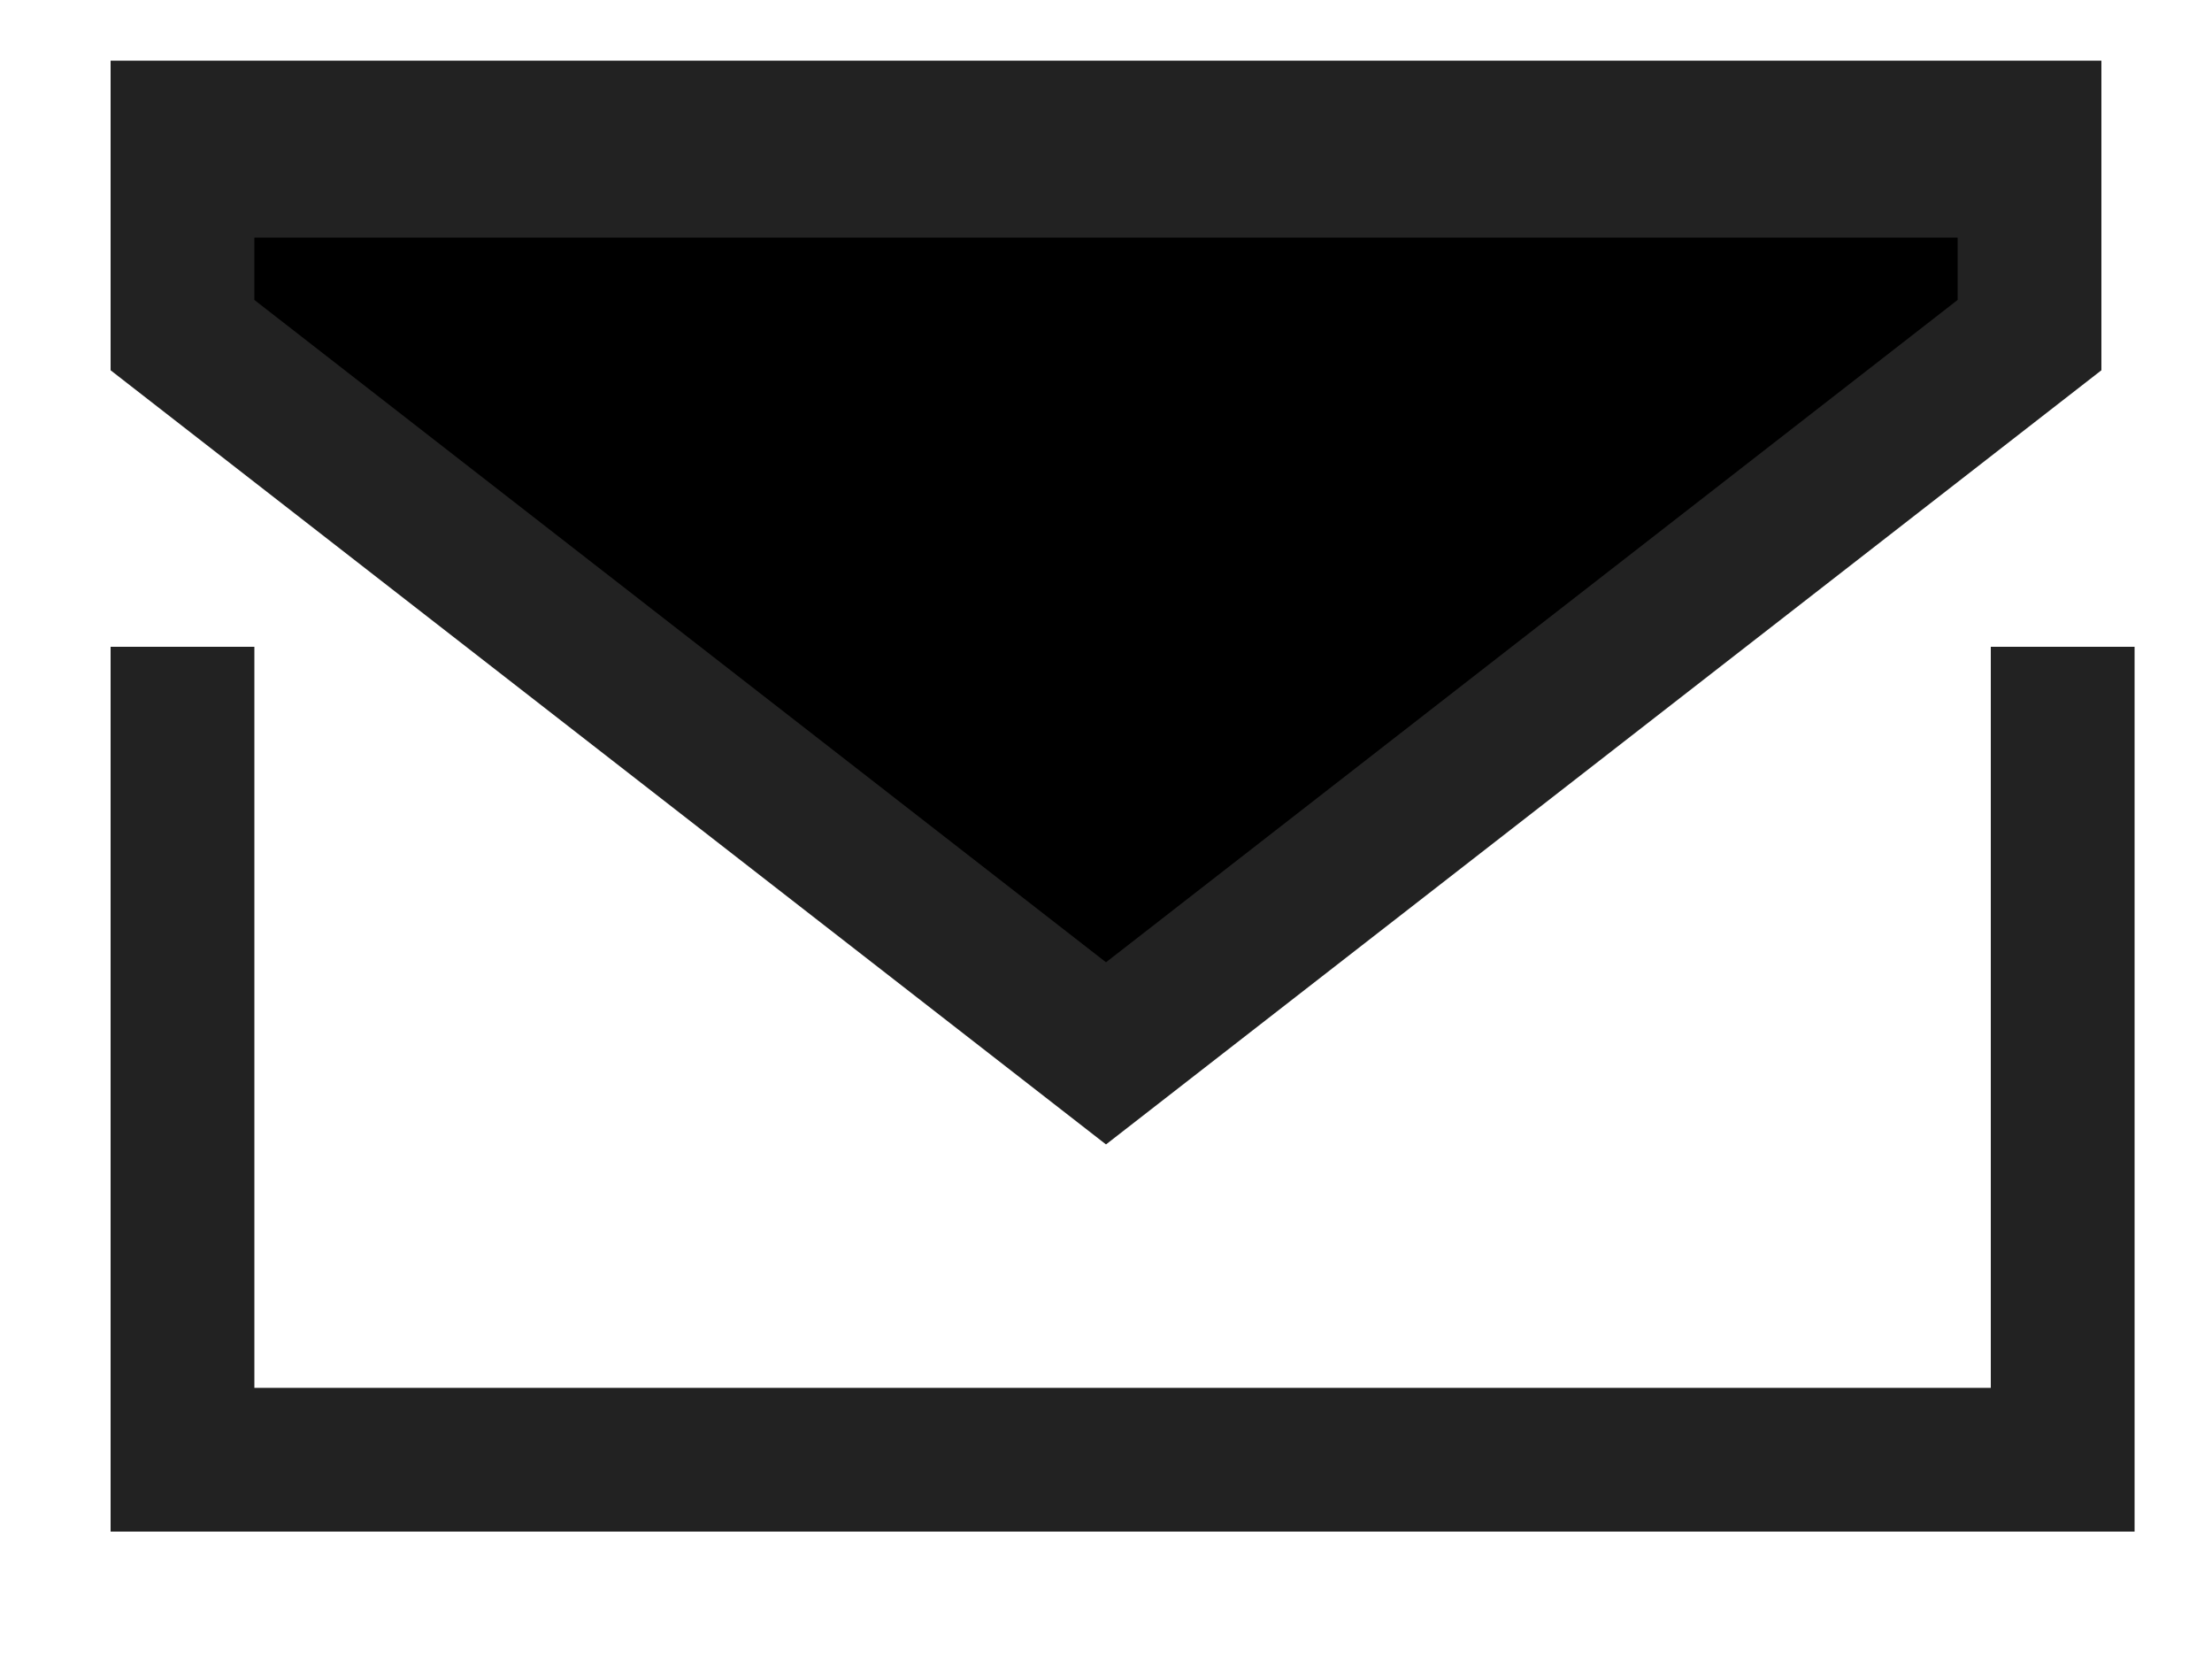
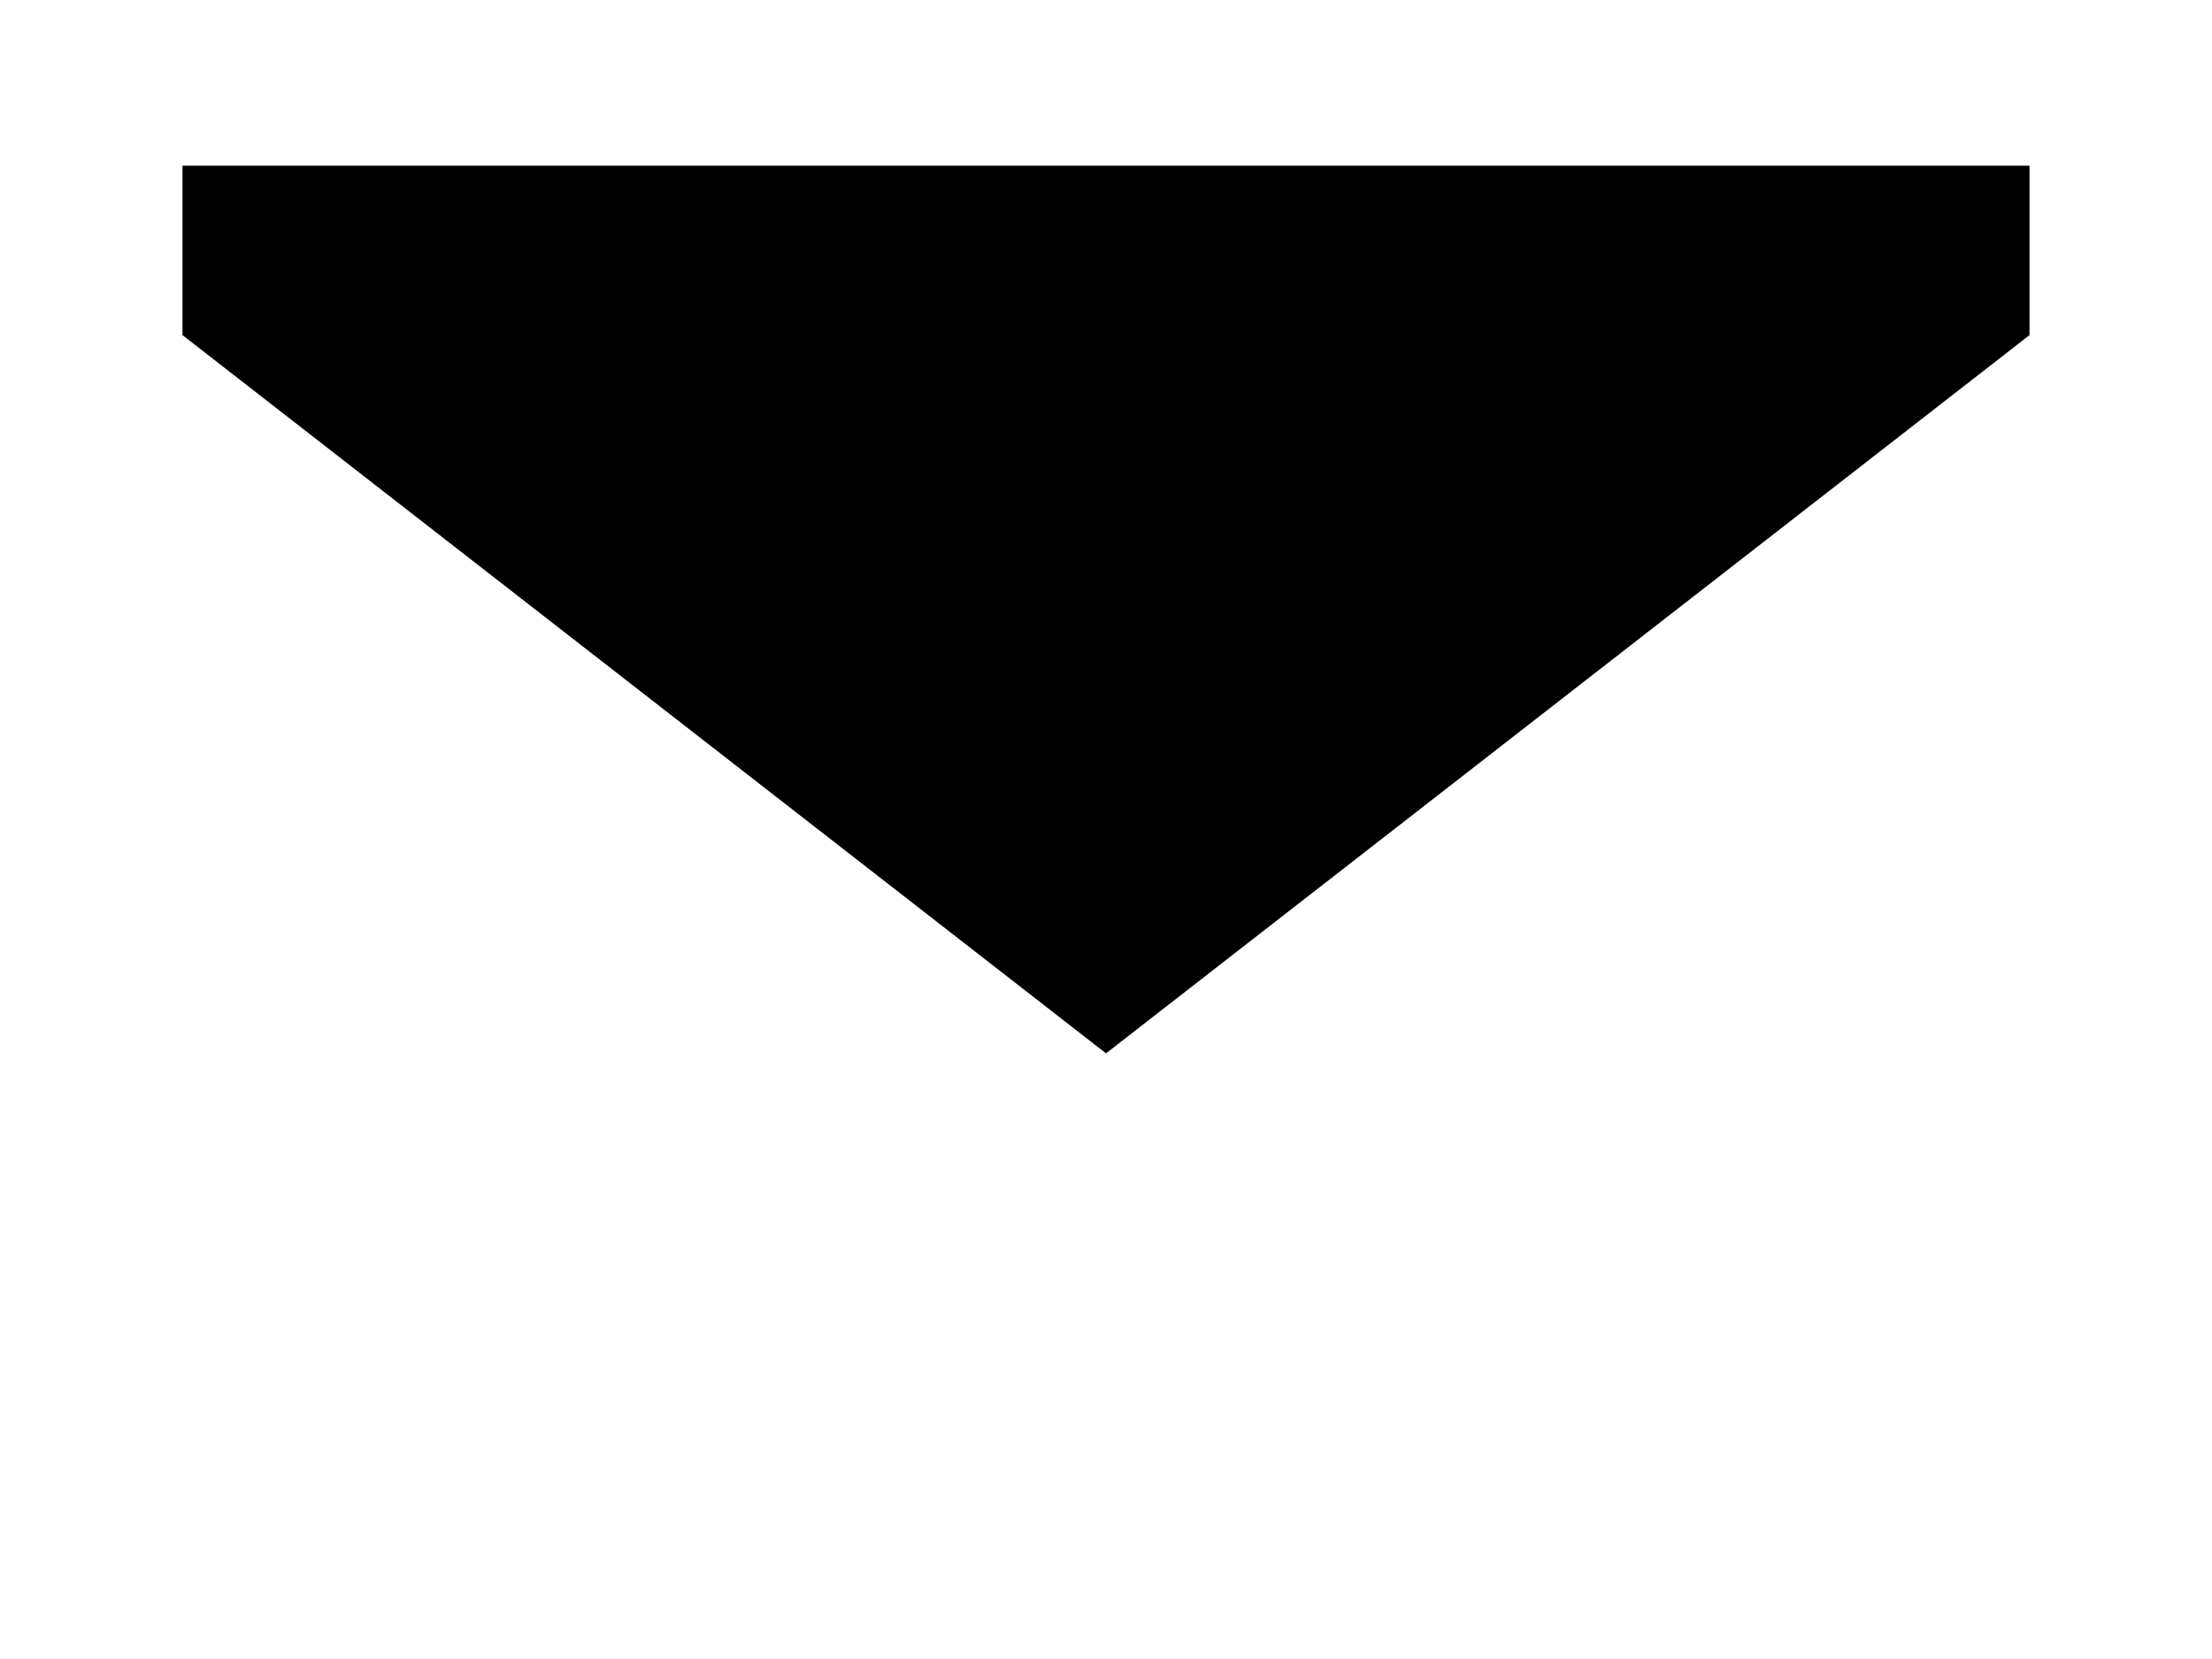
<svg xmlns="http://www.w3.org/2000/svg" width="20" height="15" viewBox="0 0 20 15">
-   <path stroke="#222" stroke-width="1.3" d="M1.65 5.848v8M18.65 5.848v8M1 13.198h18M1 1.198h18M18.35 3.03 10 9.524 1.65 3.03V1.498h16.7V3.03Z" />
+   <path stroke-width="1.3" d="M1.65 5.848v8M18.65 5.848v8M1 13.198h18M1 1.198h18M18.35 3.03 10 9.524 1.65 3.03V1.498h16.7V3.03Z" />
</svg>
